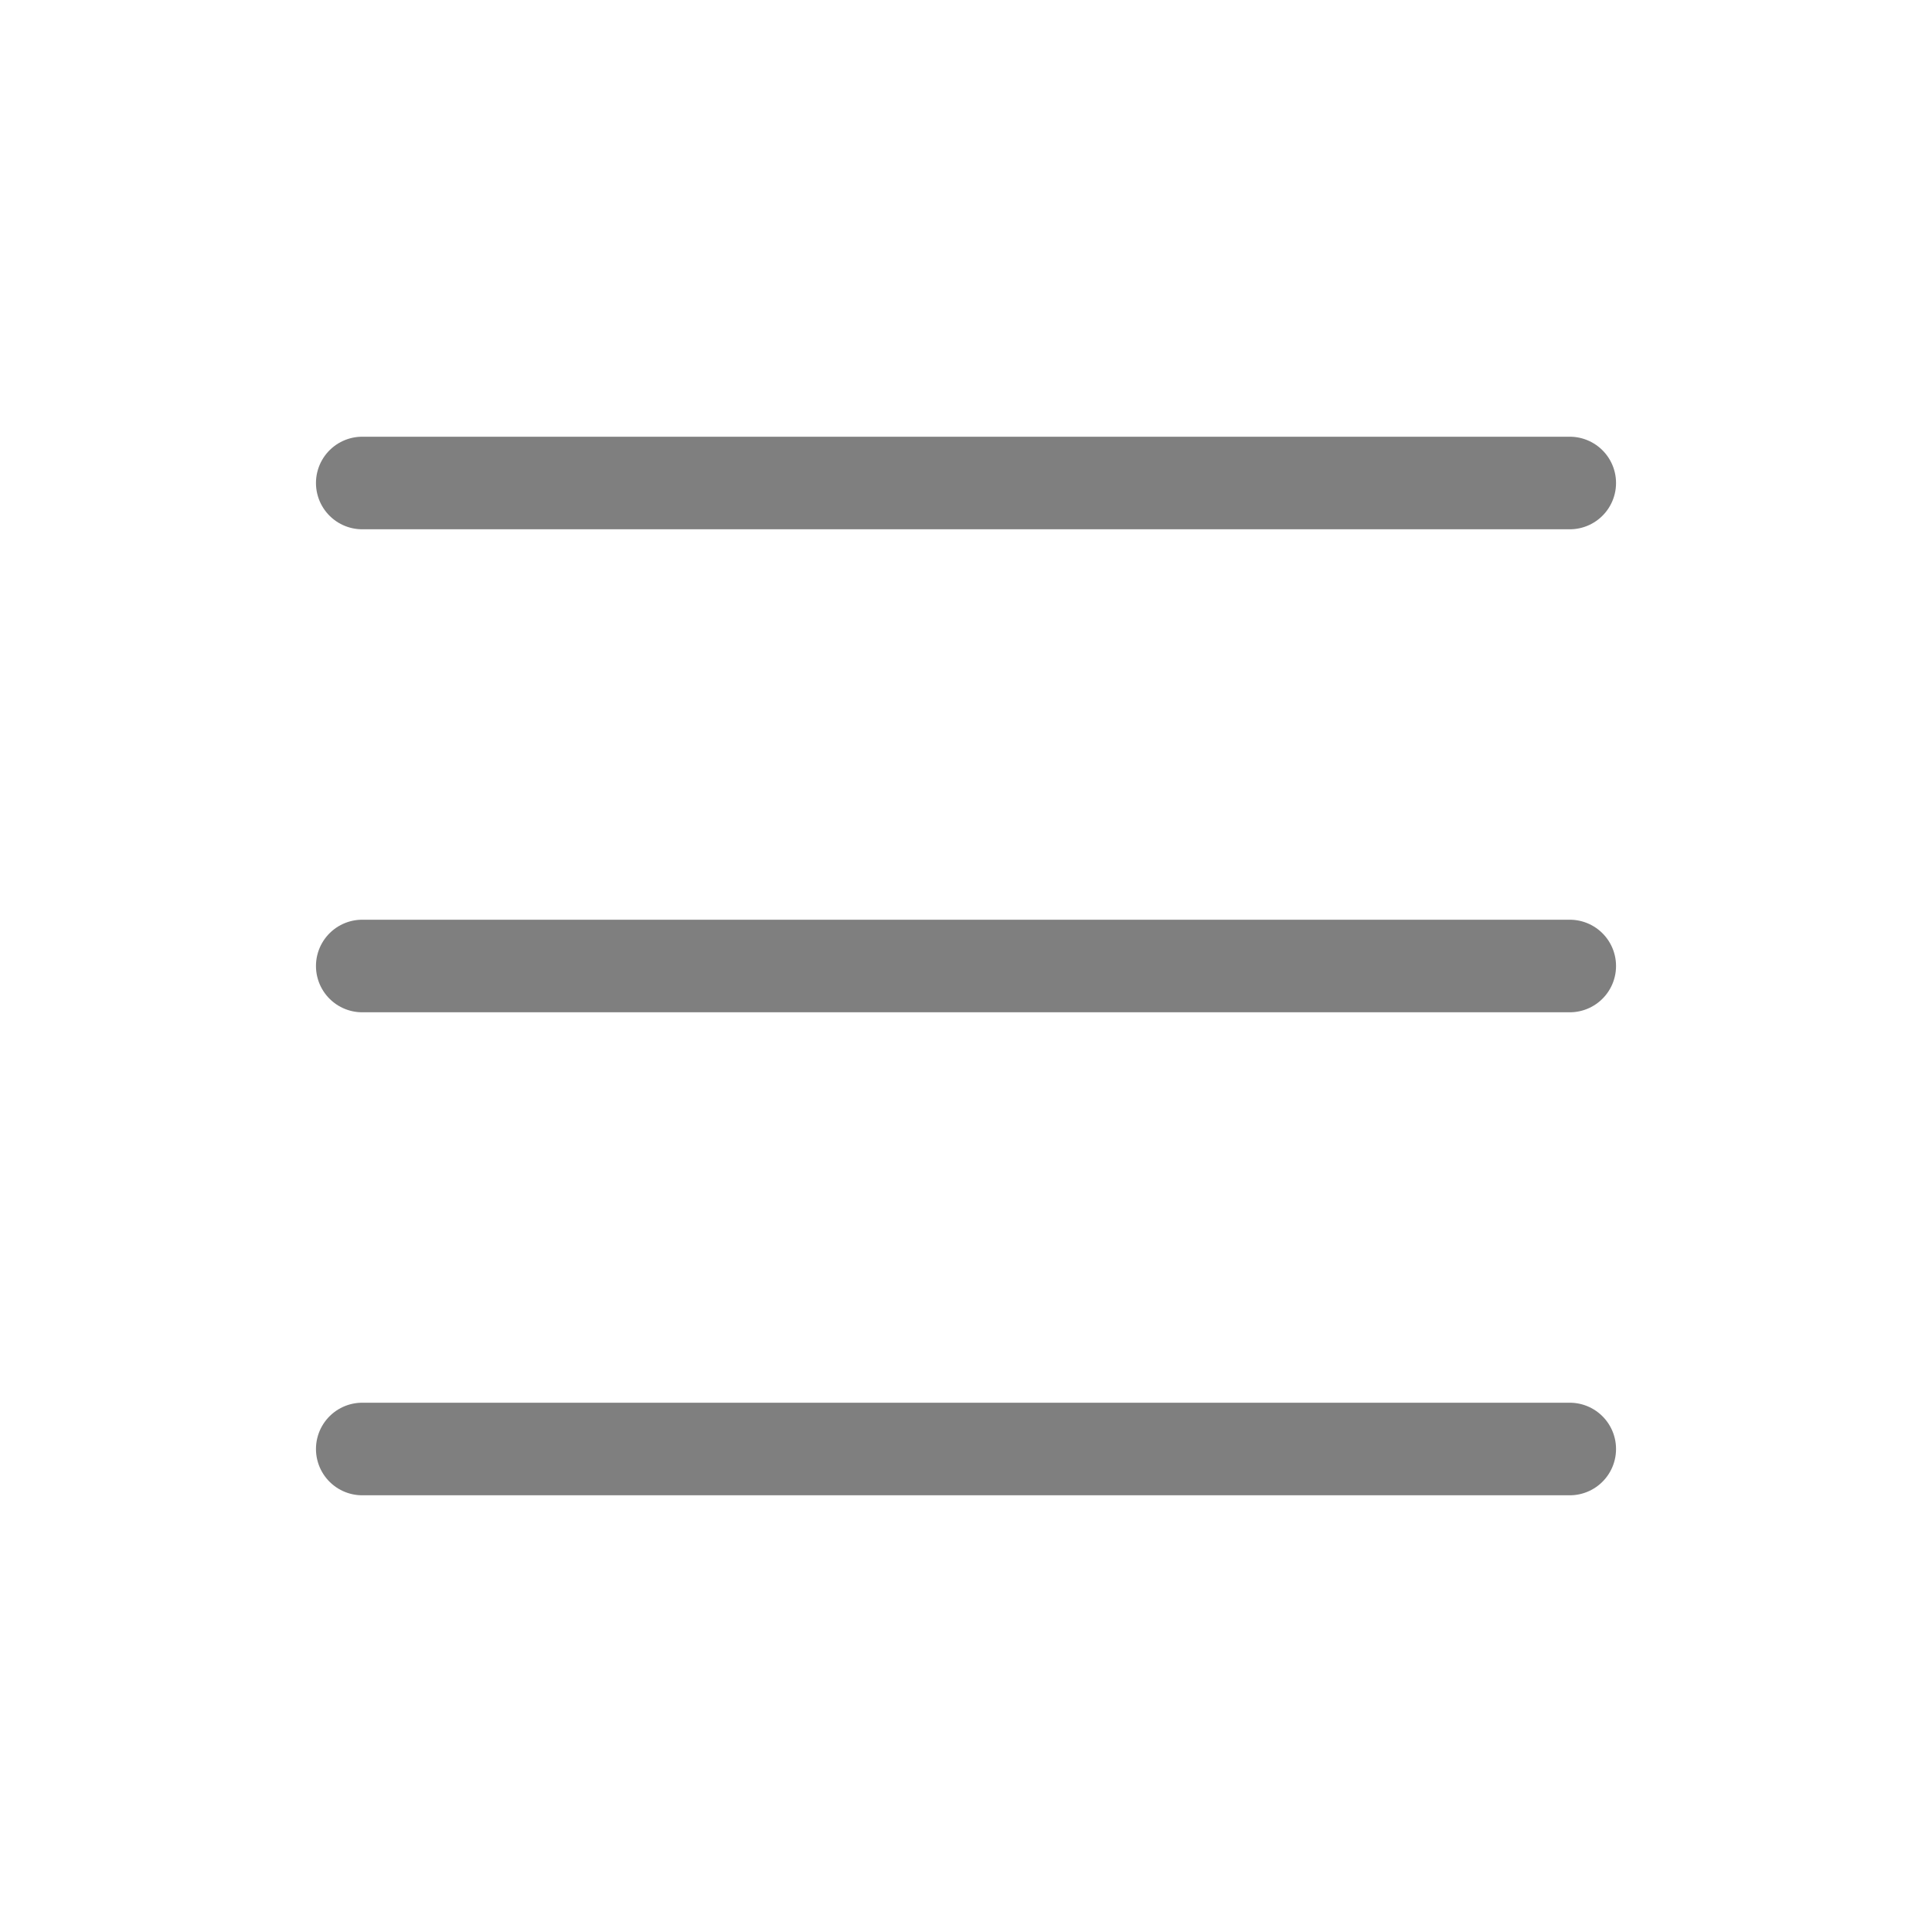
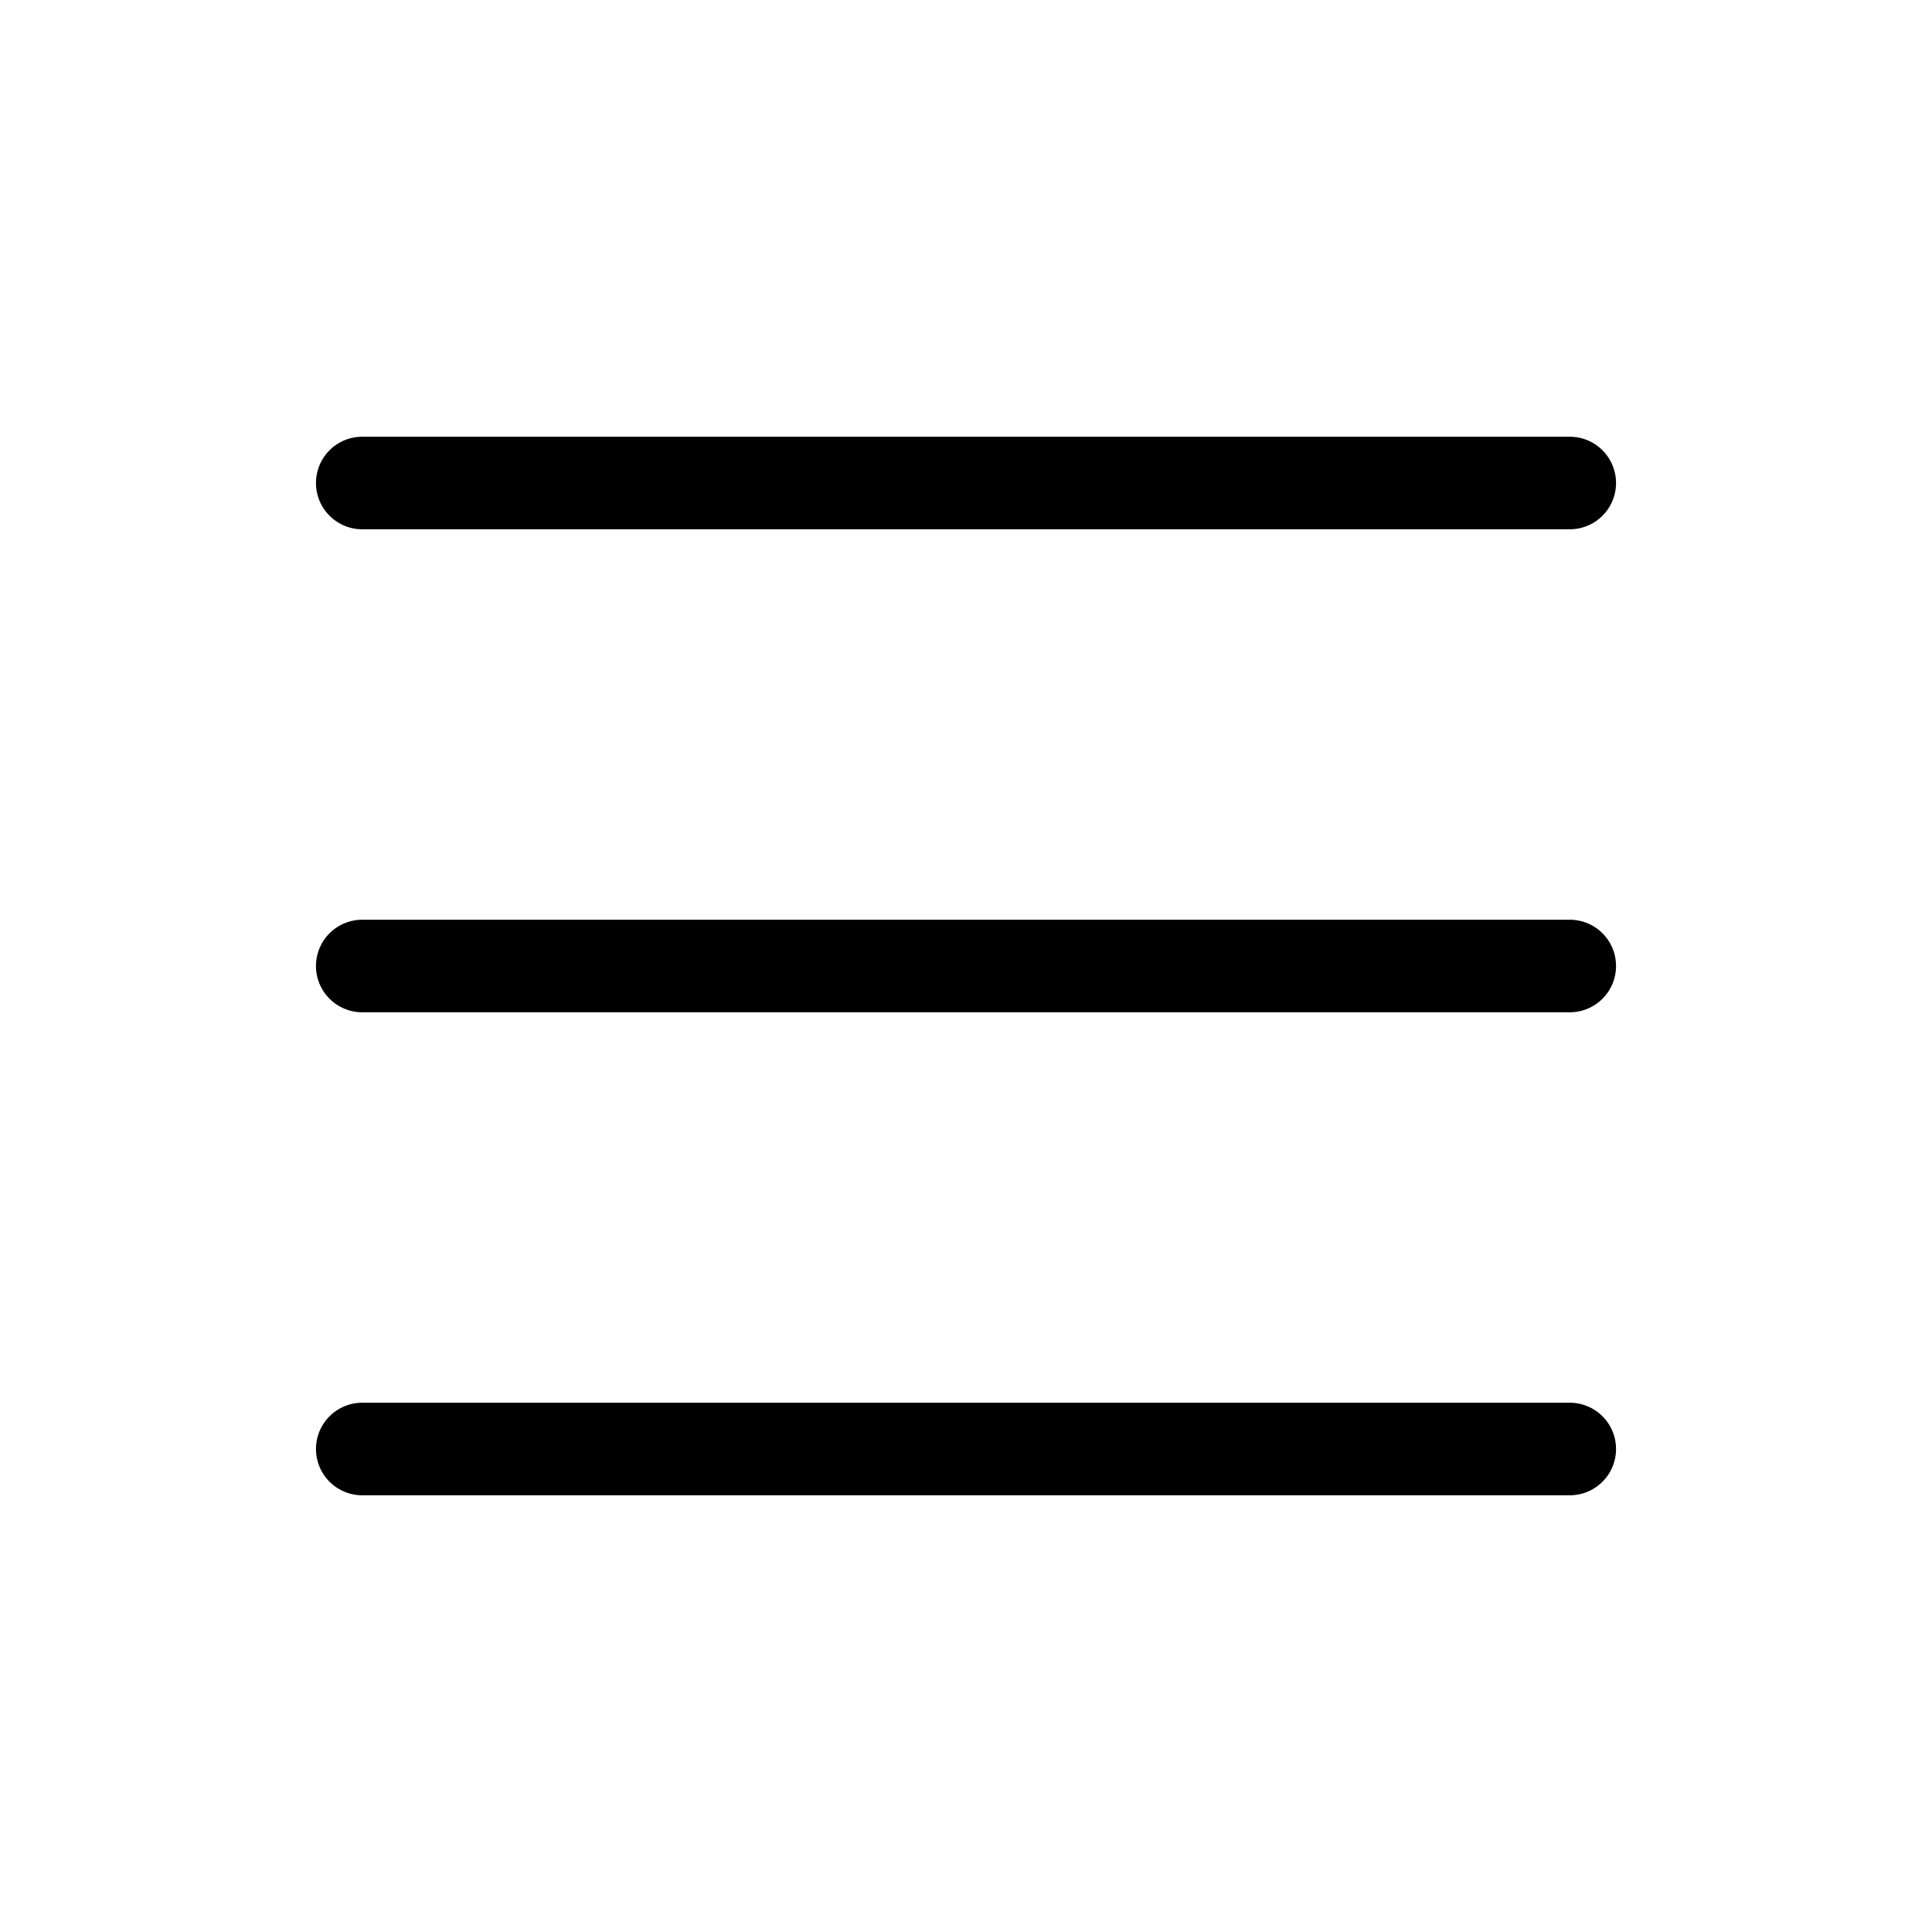
<svg xmlns="http://www.w3.org/2000/svg" width="24" height="24" viewBox="0 0 24 24" fill="none">
-   <g opacity="0.5">
-     <path d="M4.5 12H19.5" stroke="black" stroke-width="1.15" stroke-linecap="round" stroke-linejoin="round" />
-     <path d="M4.5 18H19.5" stroke="black" stroke-width="1.15" stroke-linecap="round" stroke-linejoin="round" />
-     <path d="M4.5 6H19.5" stroke="black" stroke-width="1.15" stroke-linecap="round" stroke-linejoin="round" />
-   </g>
+   <path d="M4.5 12H19.5" stroke="black" stroke-width="1.15" stroke-linecap="round" stroke-linejoin="round" />
+   <path d="M4.5 18H19.5" stroke="black" stroke-width="1.15" stroke-linecap="round" stroke-linejoin="round" />
+   <path d="M4.5 6H19.5" stroke="black" stroke-width="1.15" stroke-linecap="round" stroke-linejoin="round" />
</svg>
